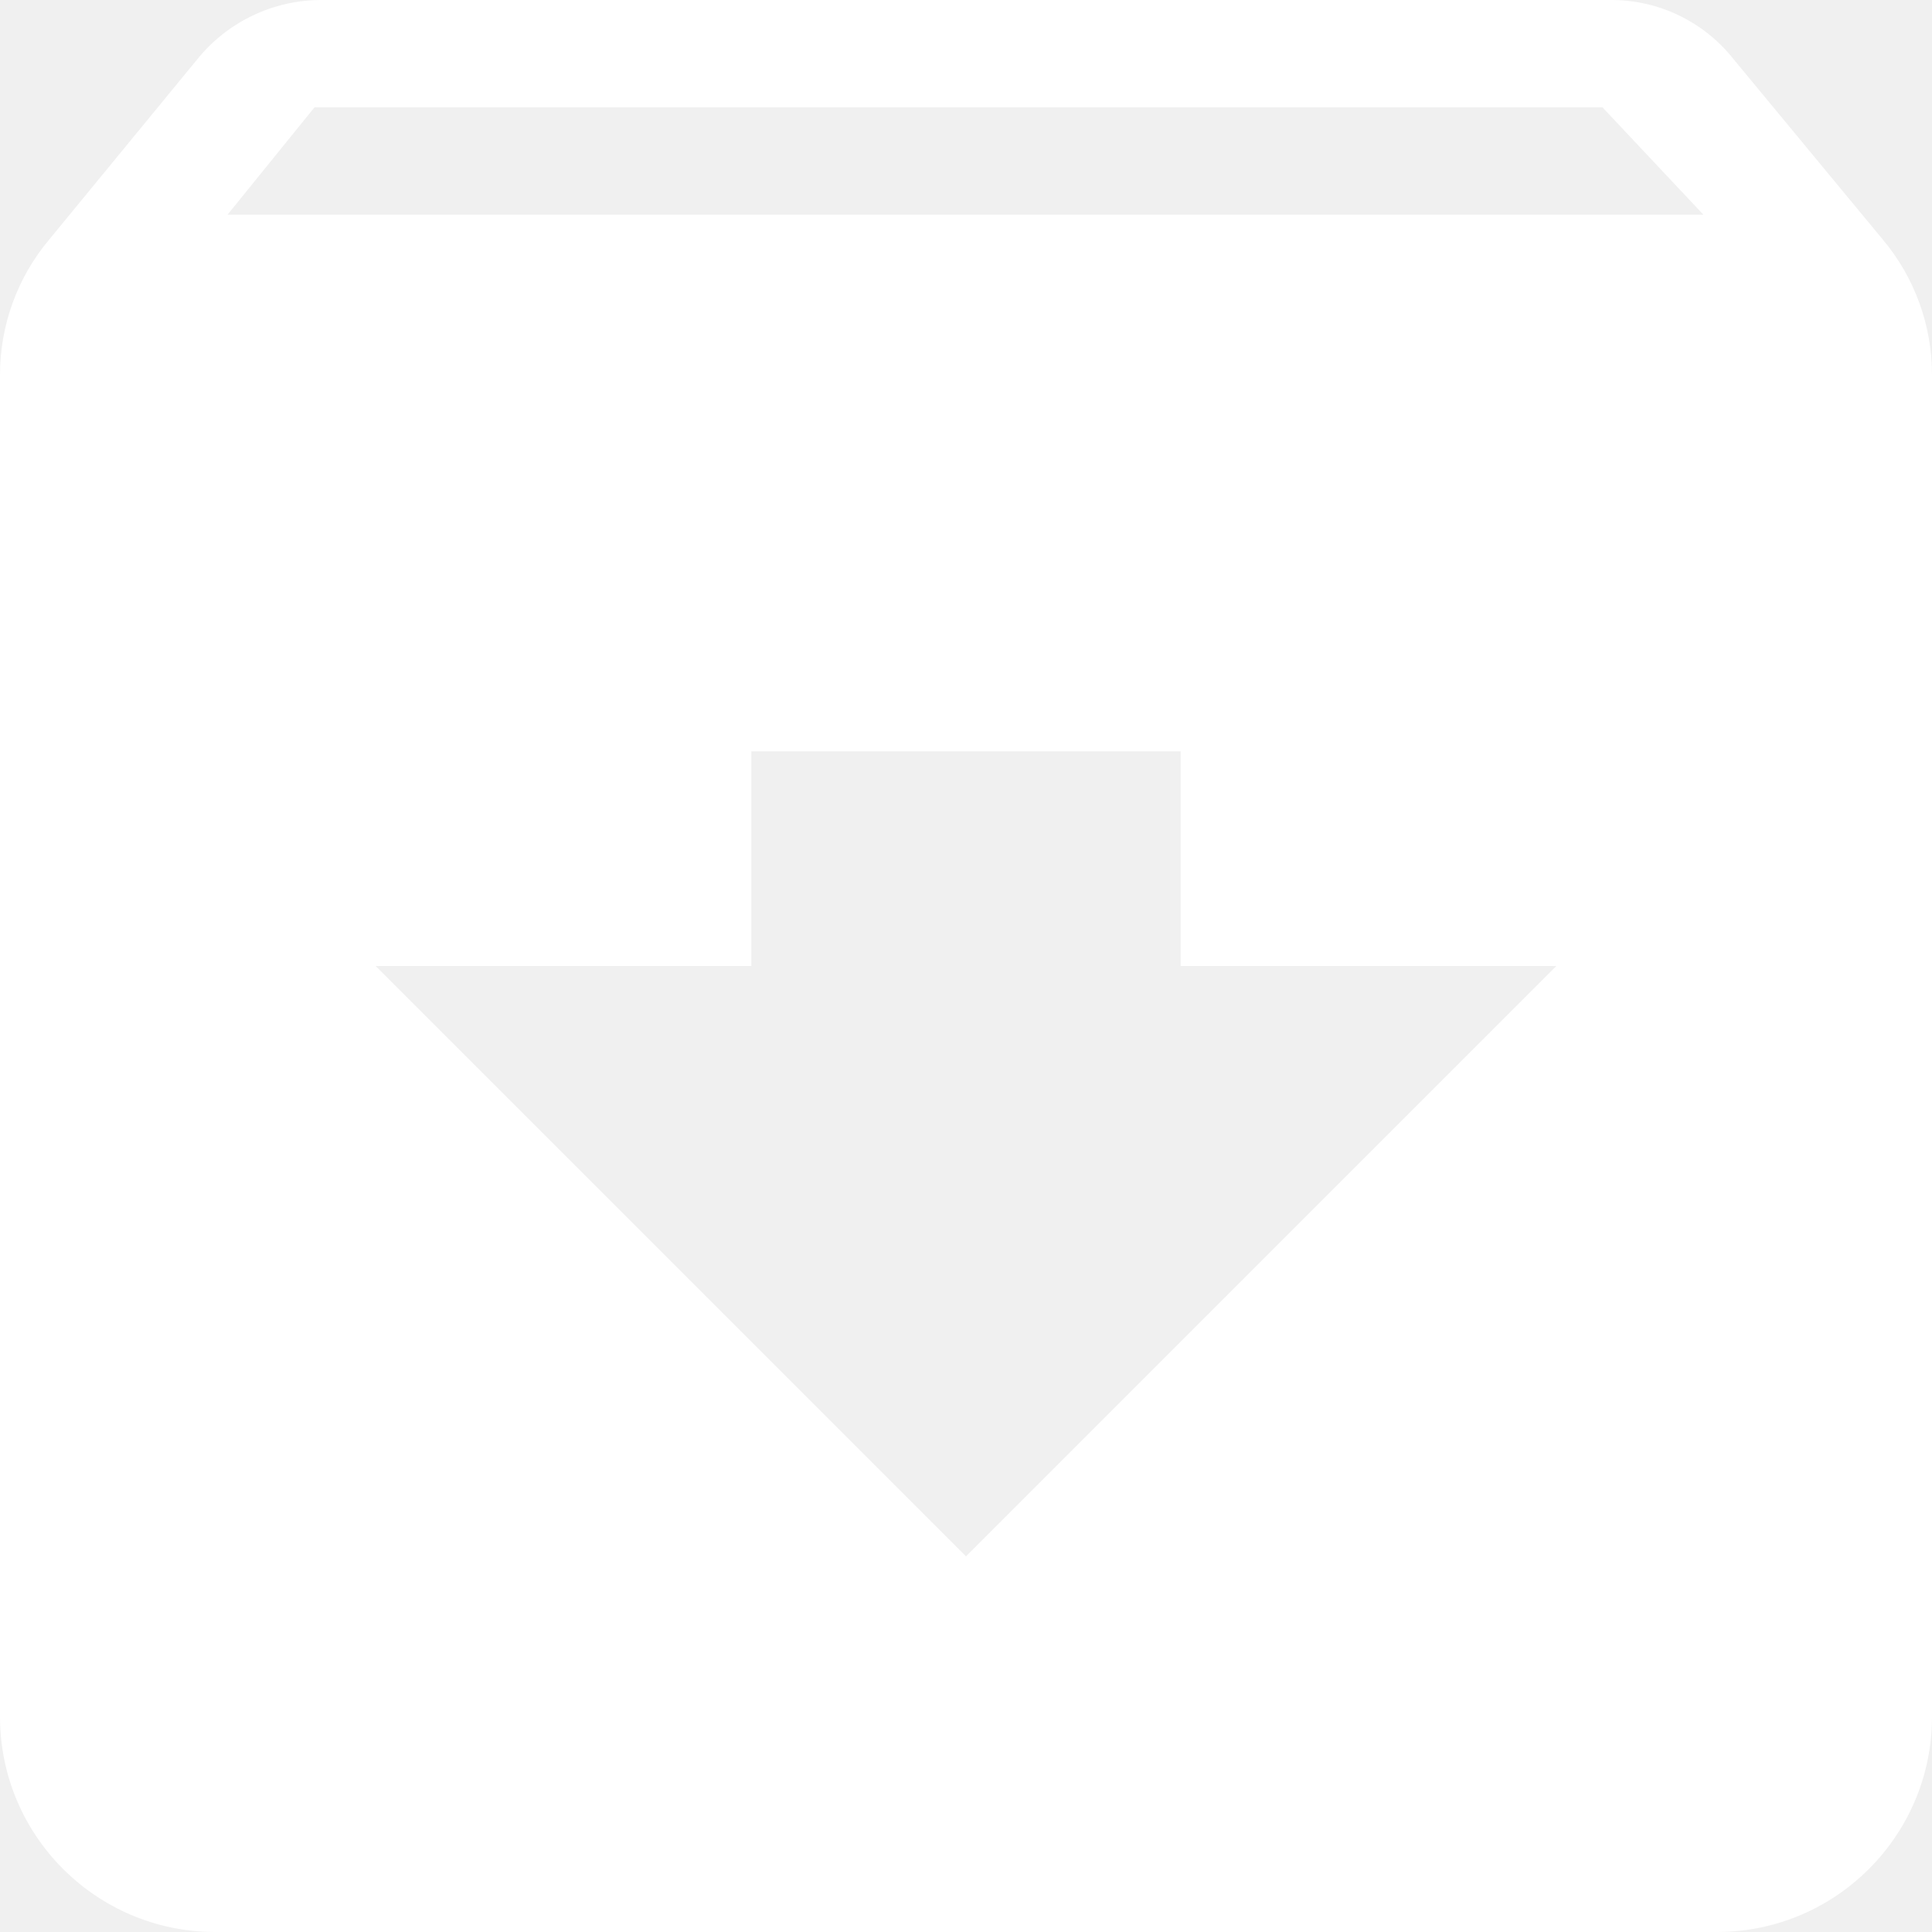
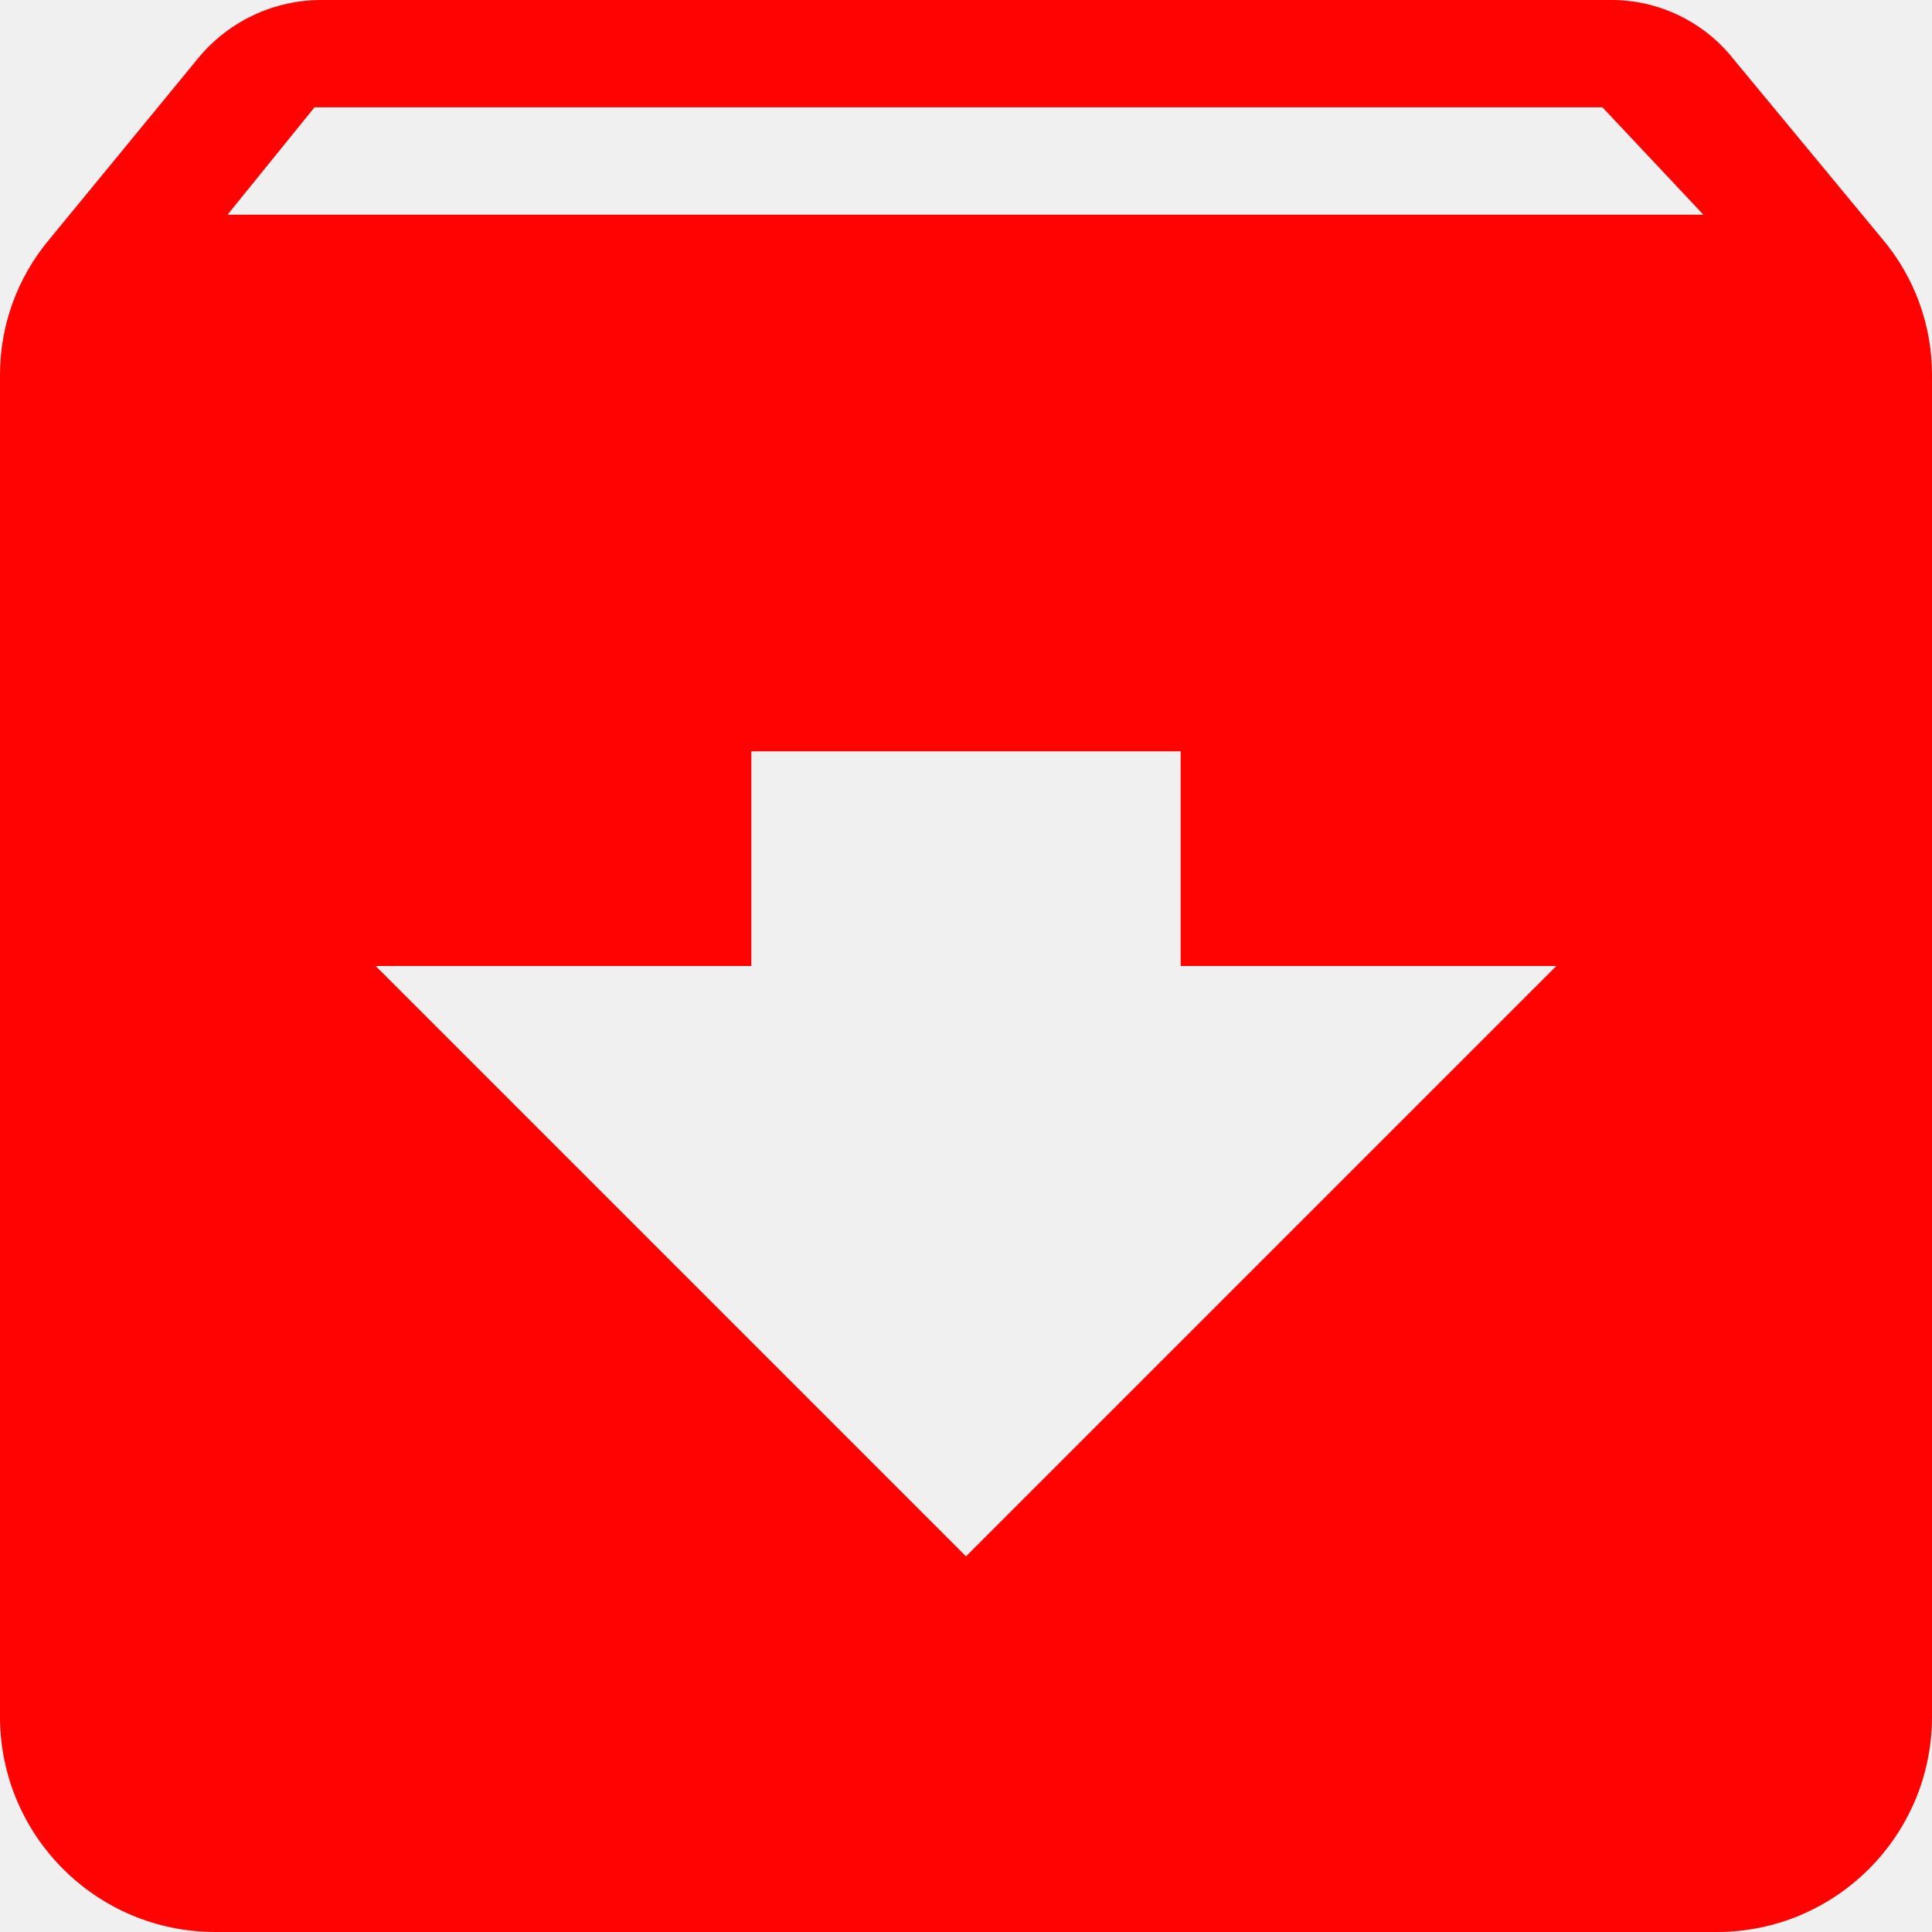
<svg xmlns="http://www.w3.org/2000/svg" width="18" height="18" viewBox="0 0 18 18">
-   <path id="archived" d="M20.54,5.23,19.15,3.55A1.451,1.451,0,0,0,18,3H6a1.486,1.486,0,0,0-1.16.55L3.46,5.23A1.958,1.958,0,0,0,3,6.5V19a2.006,2.006,0,0,0,2,2H19a2.006,2.006,0,0,0,2-2V6.5A1.958,1.958,0,0,0,20.54,5.23ZM12,17.5,6.5,12H10V10h4v2h3.5ZM5.12,5l.81-1h12l.94,1Z" transform="translate(-3 -3)" fill="#fff" />
+   <path id="archived" d="M20.54,5.23,19.15,3.55A1.451,1.451,0,0,0,18,3H6a1.486,1.486,0,0,0-1.16.55L3.46,5.23A1.958,1.958,0,0,0,3,6.5V19a2.006,2.006,0,0,0,2,2H19a2.006,2.006,0,0,0,2-2V6.5A1.958,1.958,0,0,0,20.54,5.23ZM12,17.5,6.5,12H10V10h4v2h3.5ZM5.12,5l.81-1h12l.94,1Z" transform="translate(-3 -3)" fill="#ff0202" />
</svg>
